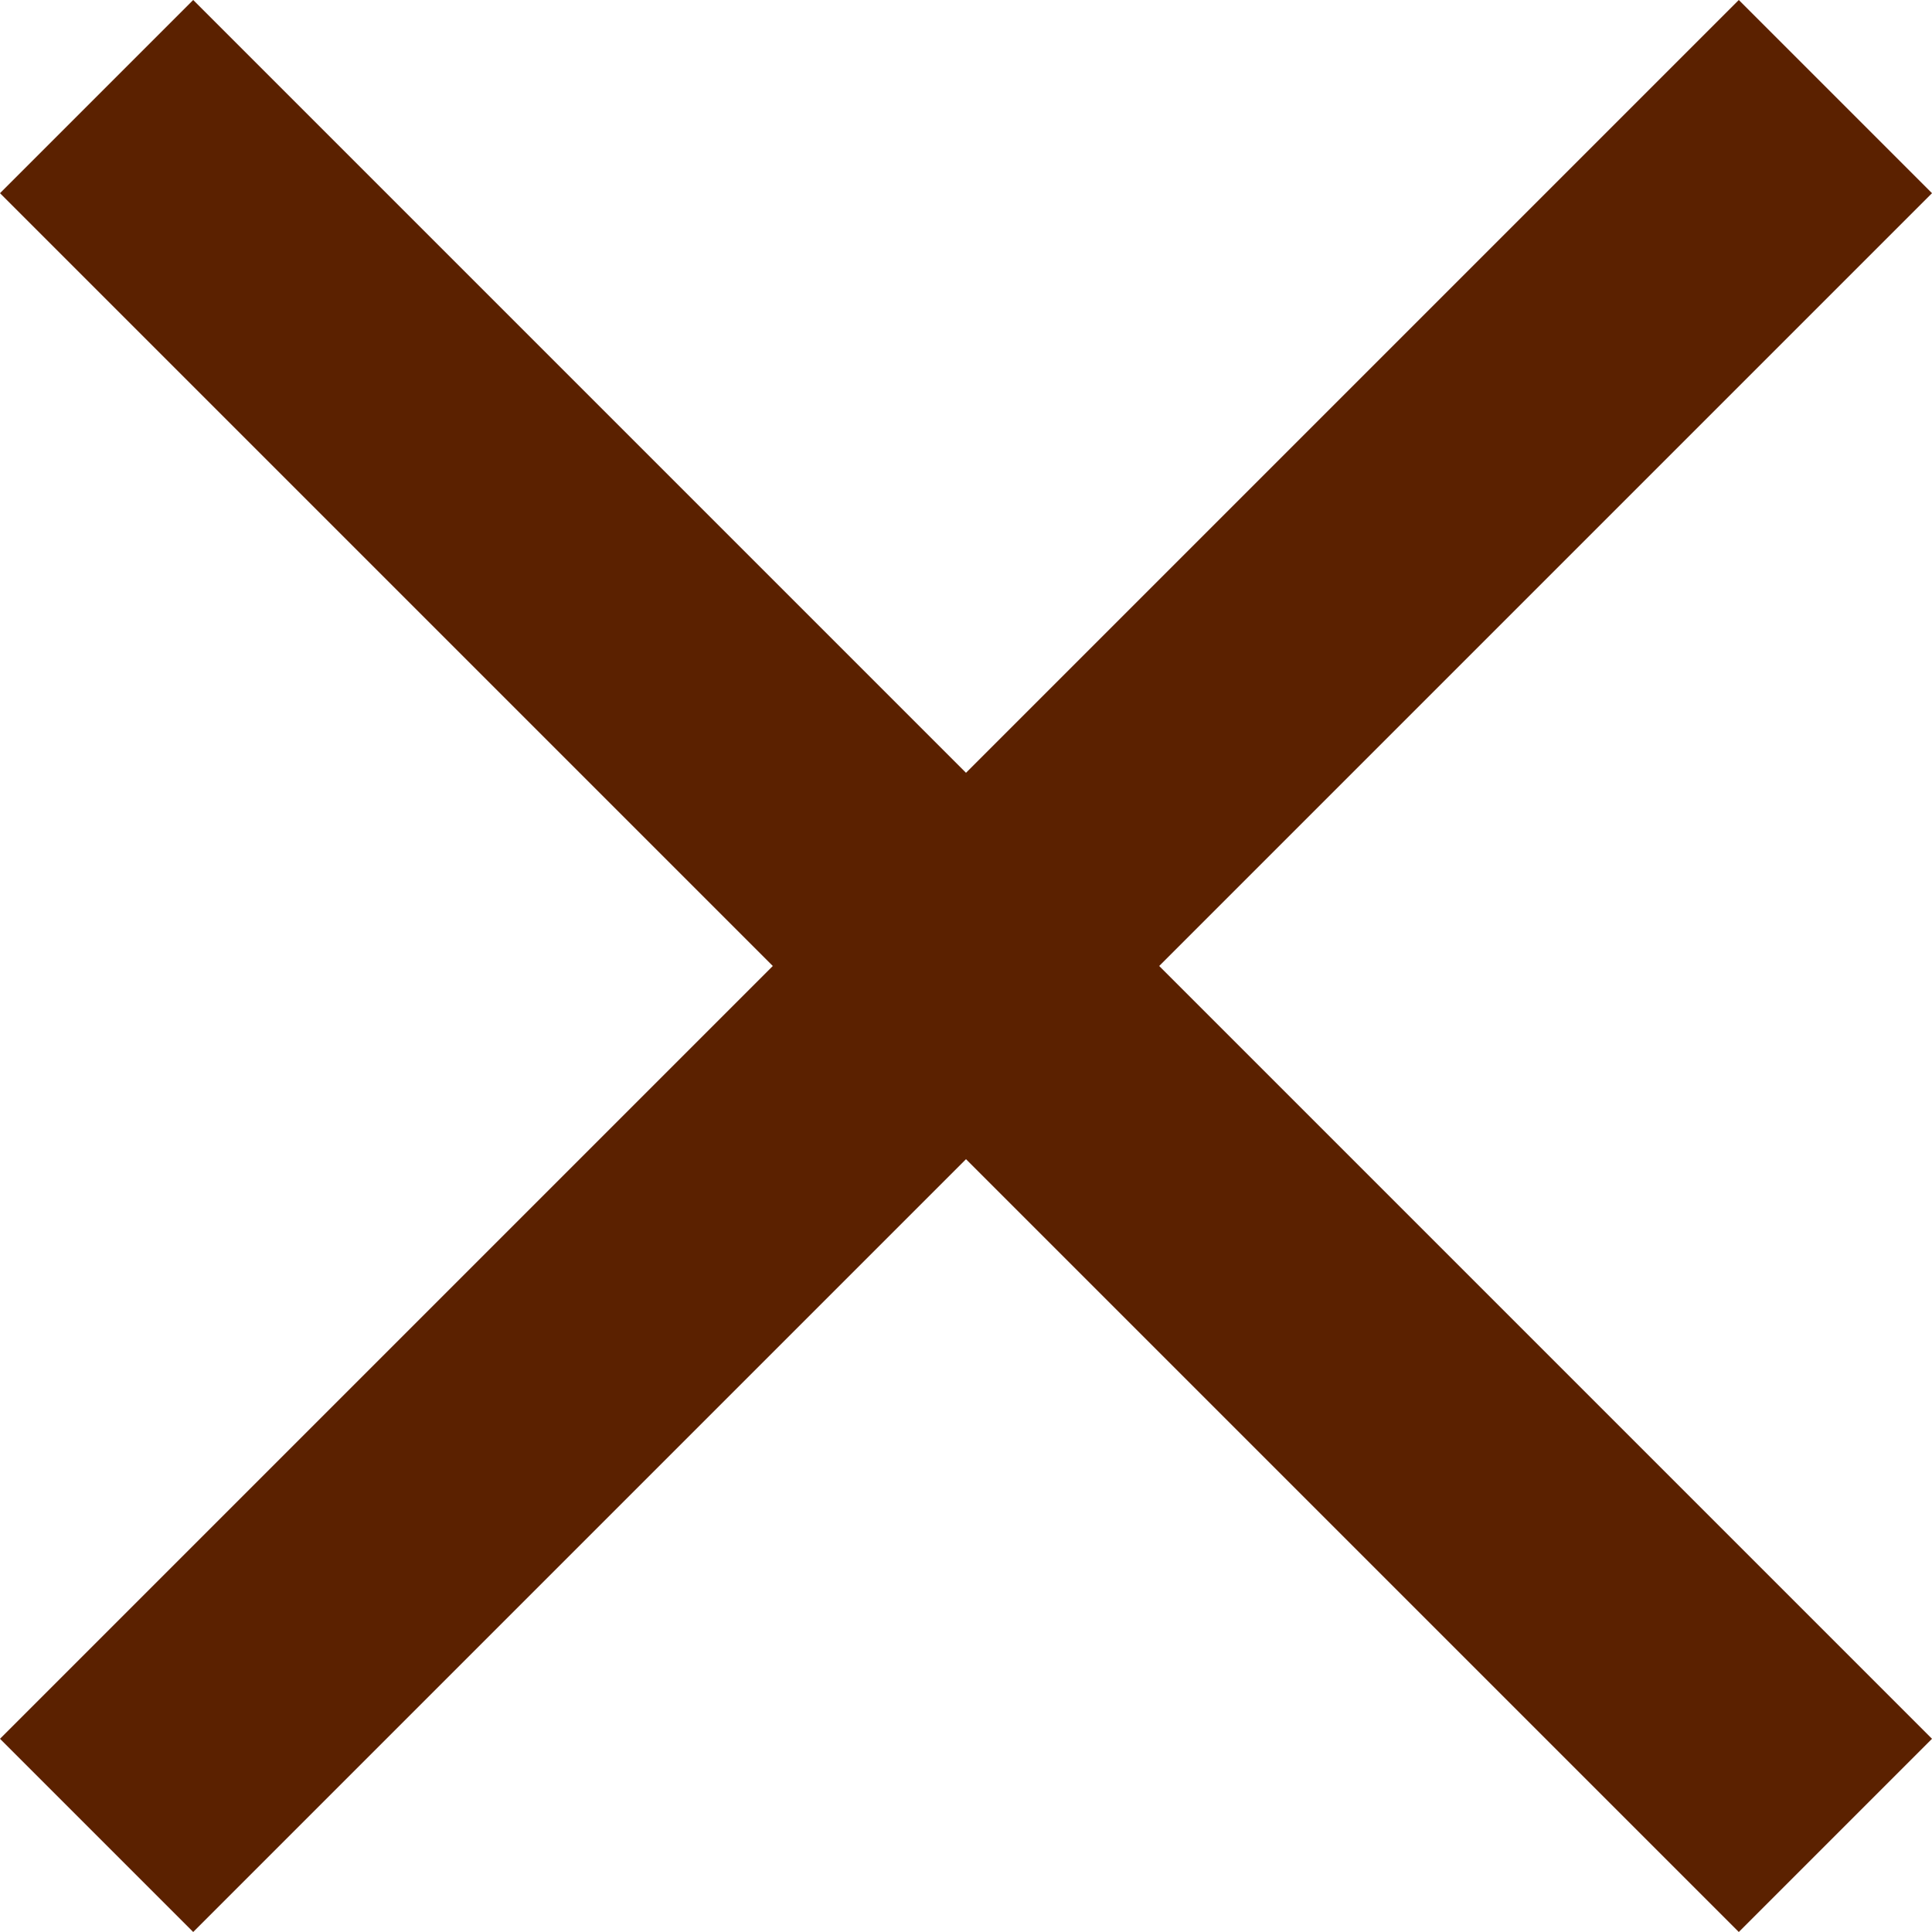
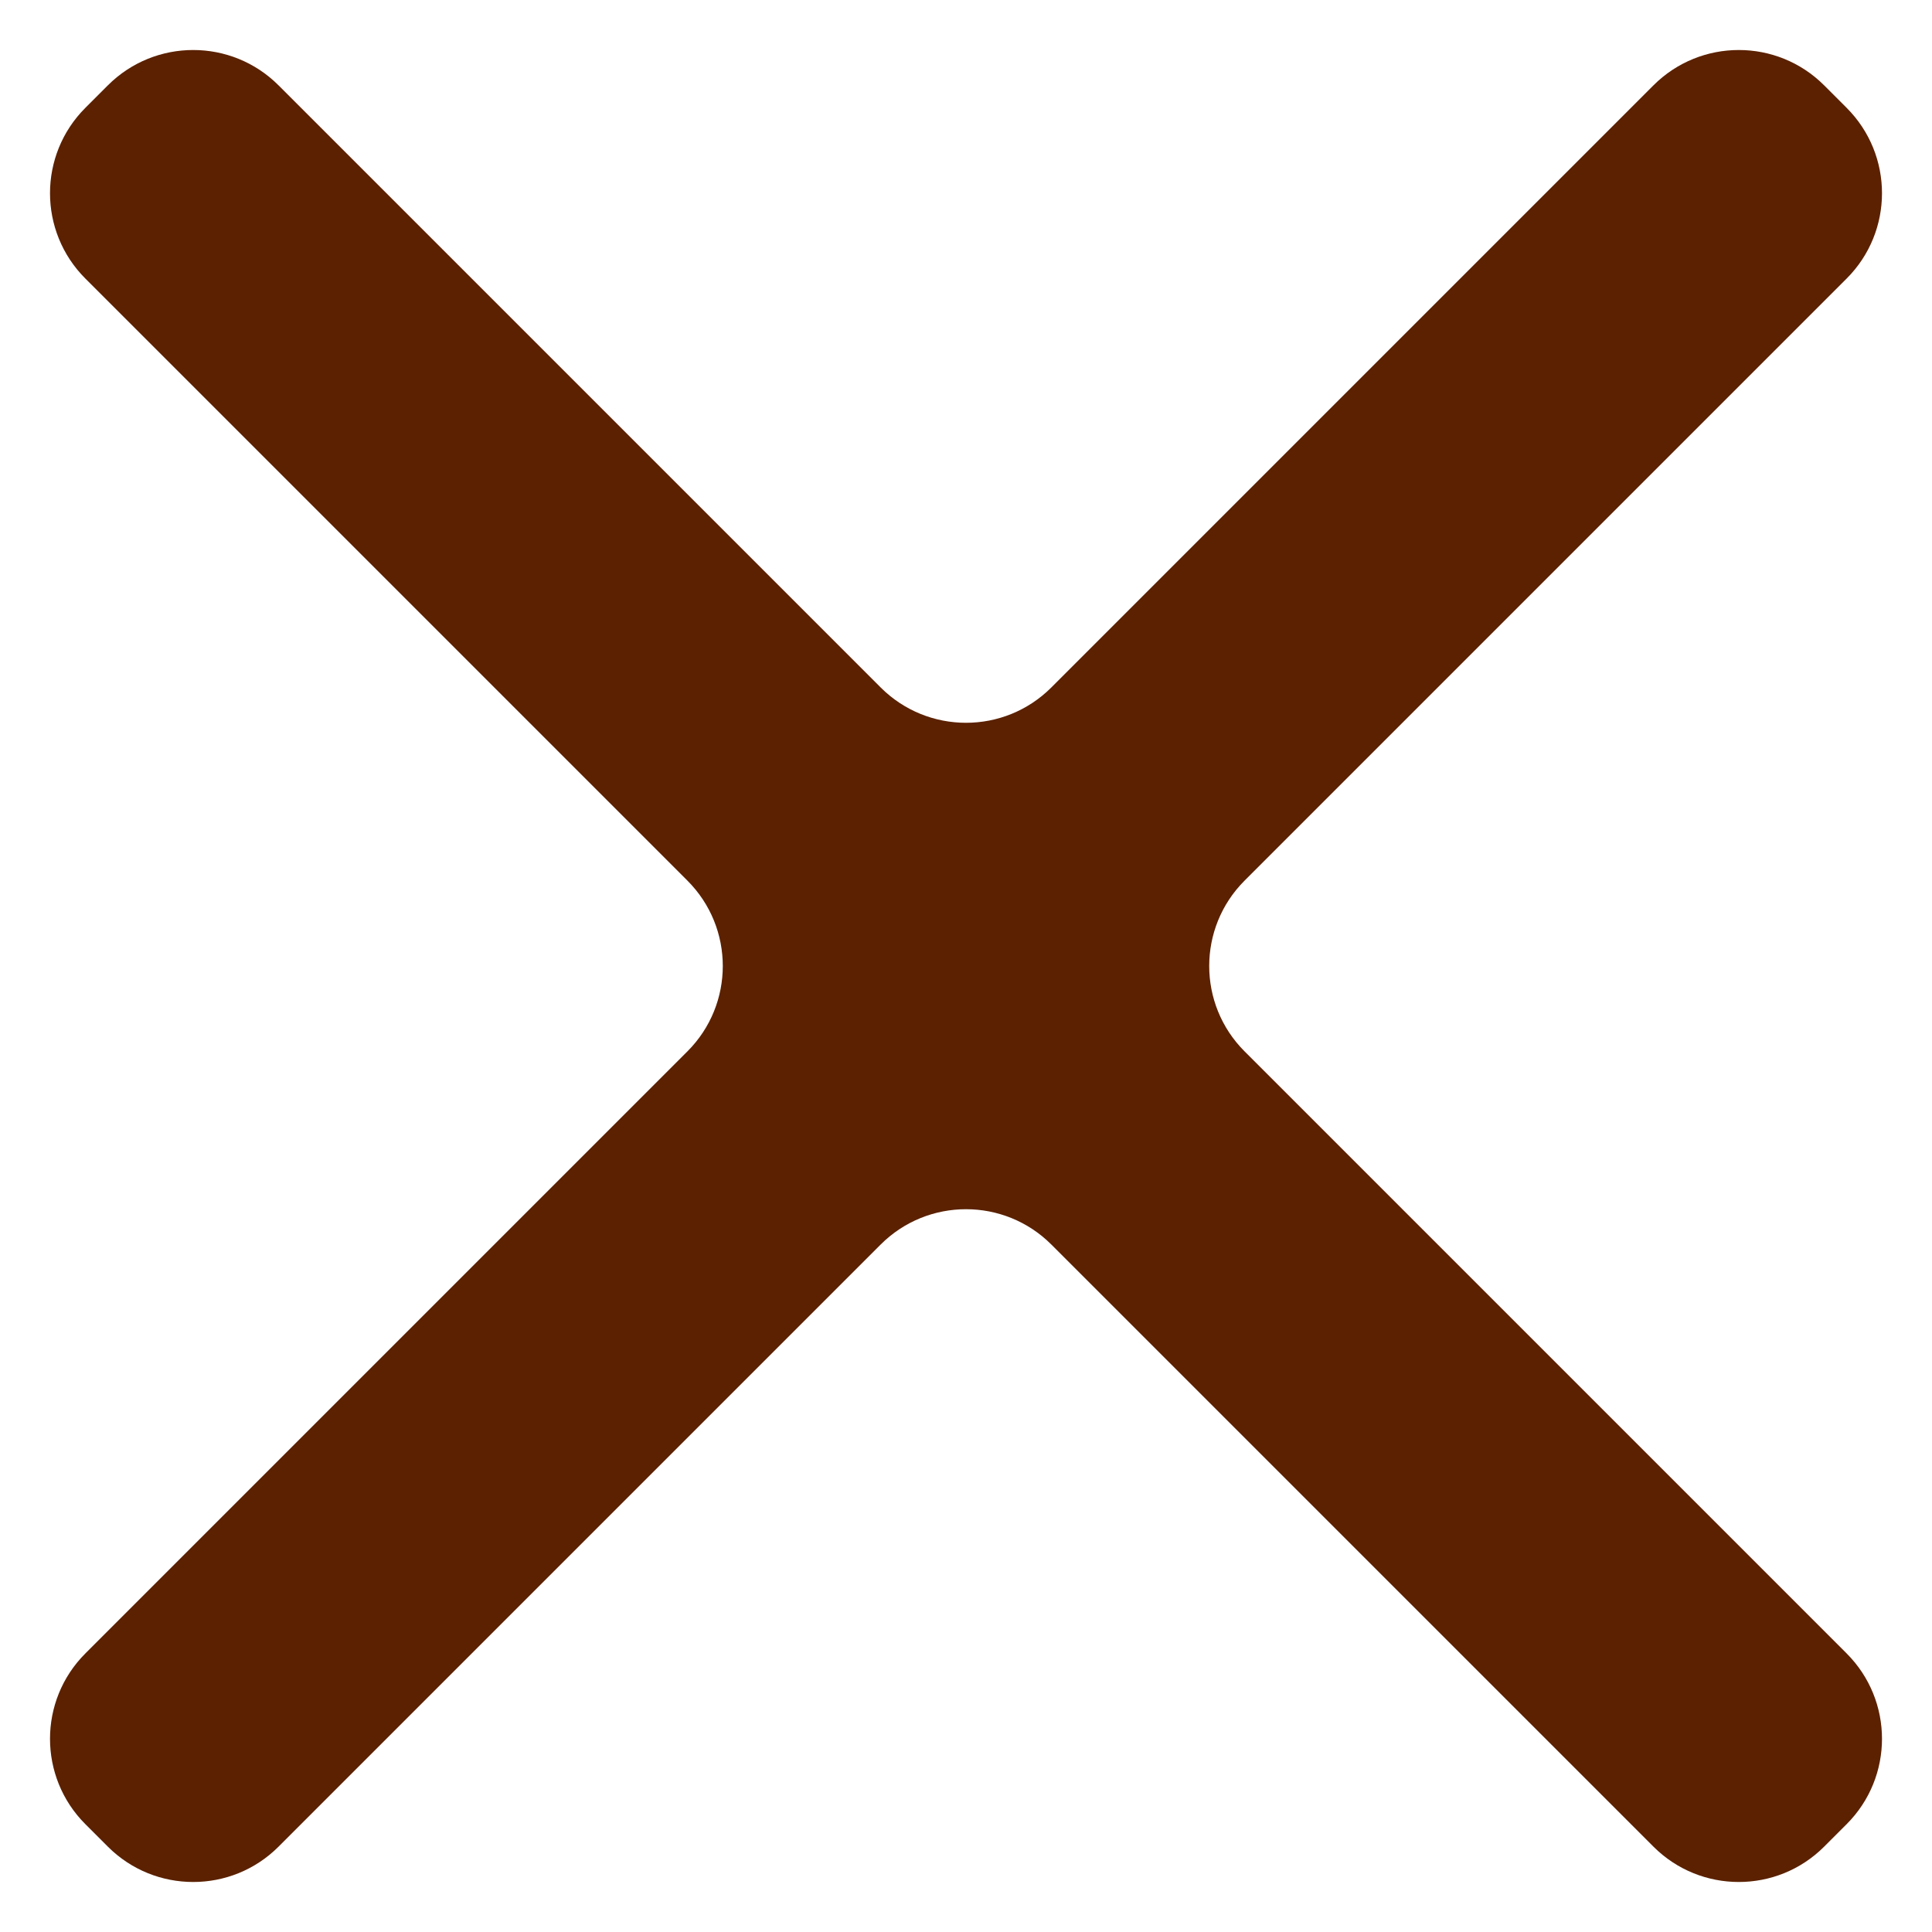
<svg xmlns="http://www.w3.org/2000/svg" width="32" height="32" viewBox="0 0 32 32" fill="none">
-   <path d="M3.2 32L0 28.8L12.8 16L0 3.2L3.2 0L16 12.8L28.8 0L32 3.2L19.2 16L32 28.8L28.8 32L16 19.2L3.2 32Z" fill="#5B2100" />
+   <path d="M4.614 30.586C3.833 31.367 2.567 31.367 1.786 30.586L1.414 30.214C0.633 29.433 0.633 28.167 1.414 27.386L11.386 17.414C12.167 16.633 12.167 15.367 11.386 14.586L1.414 4.614C0.633 3.833 0.633 2.567 1.414 1.786L1.786 1.414C2.567 0.633 3.833 0.633 4.614 1.414L14.586 11.386C15.367 12.167 16.633 12.167 17.414 11.386L27.386 1.414C28.167 0.633 29.433 0.633 30.214 1.414L30.586 1.786C31.367 2.567 31.367 3.833 30.586 4.614L20.614 14.586C19.833 15.367 19.833 16.633 20.614 17.414L30.586 27.386C31.367 28.167 31.367 29.433 30.586 30.214L30.214 30.586C29.433 31.367 28.167 31.367 27.386 30.586L17.414 20.614C16.633 19.833 15.367 19.833 14.586 20.614L4.614 30.586Z" fill="#5B2100" />
</svg>
